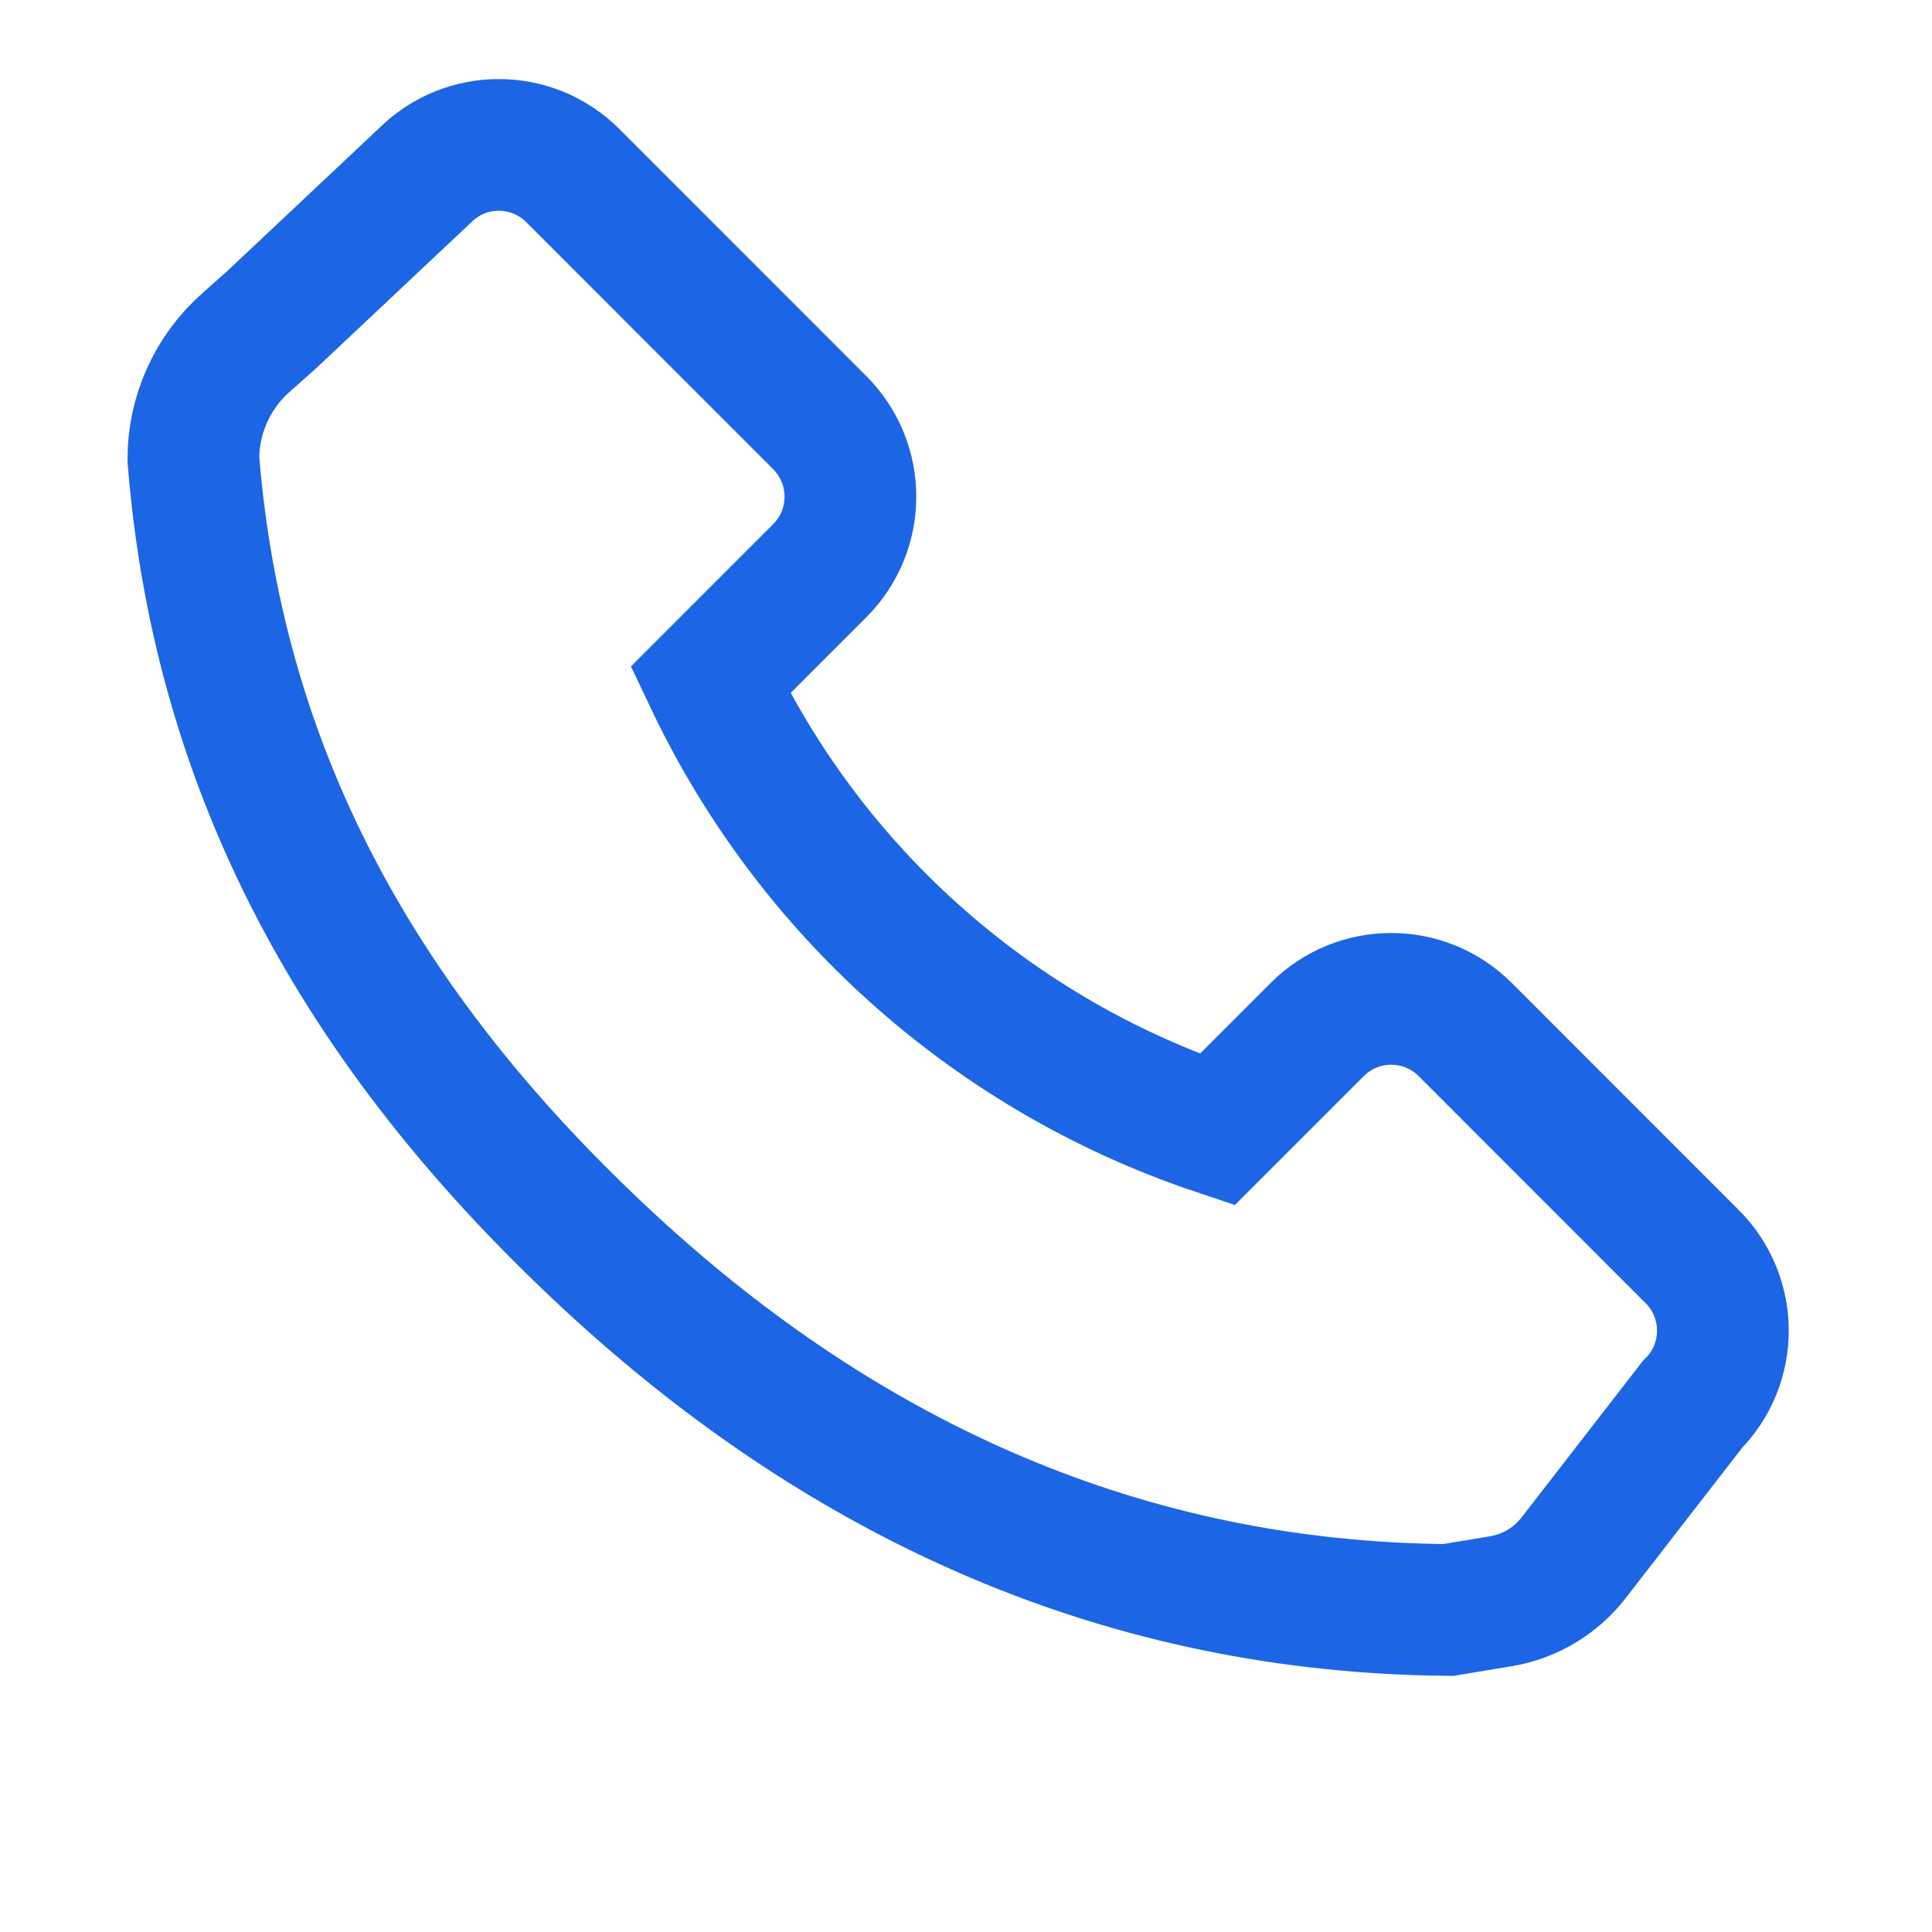
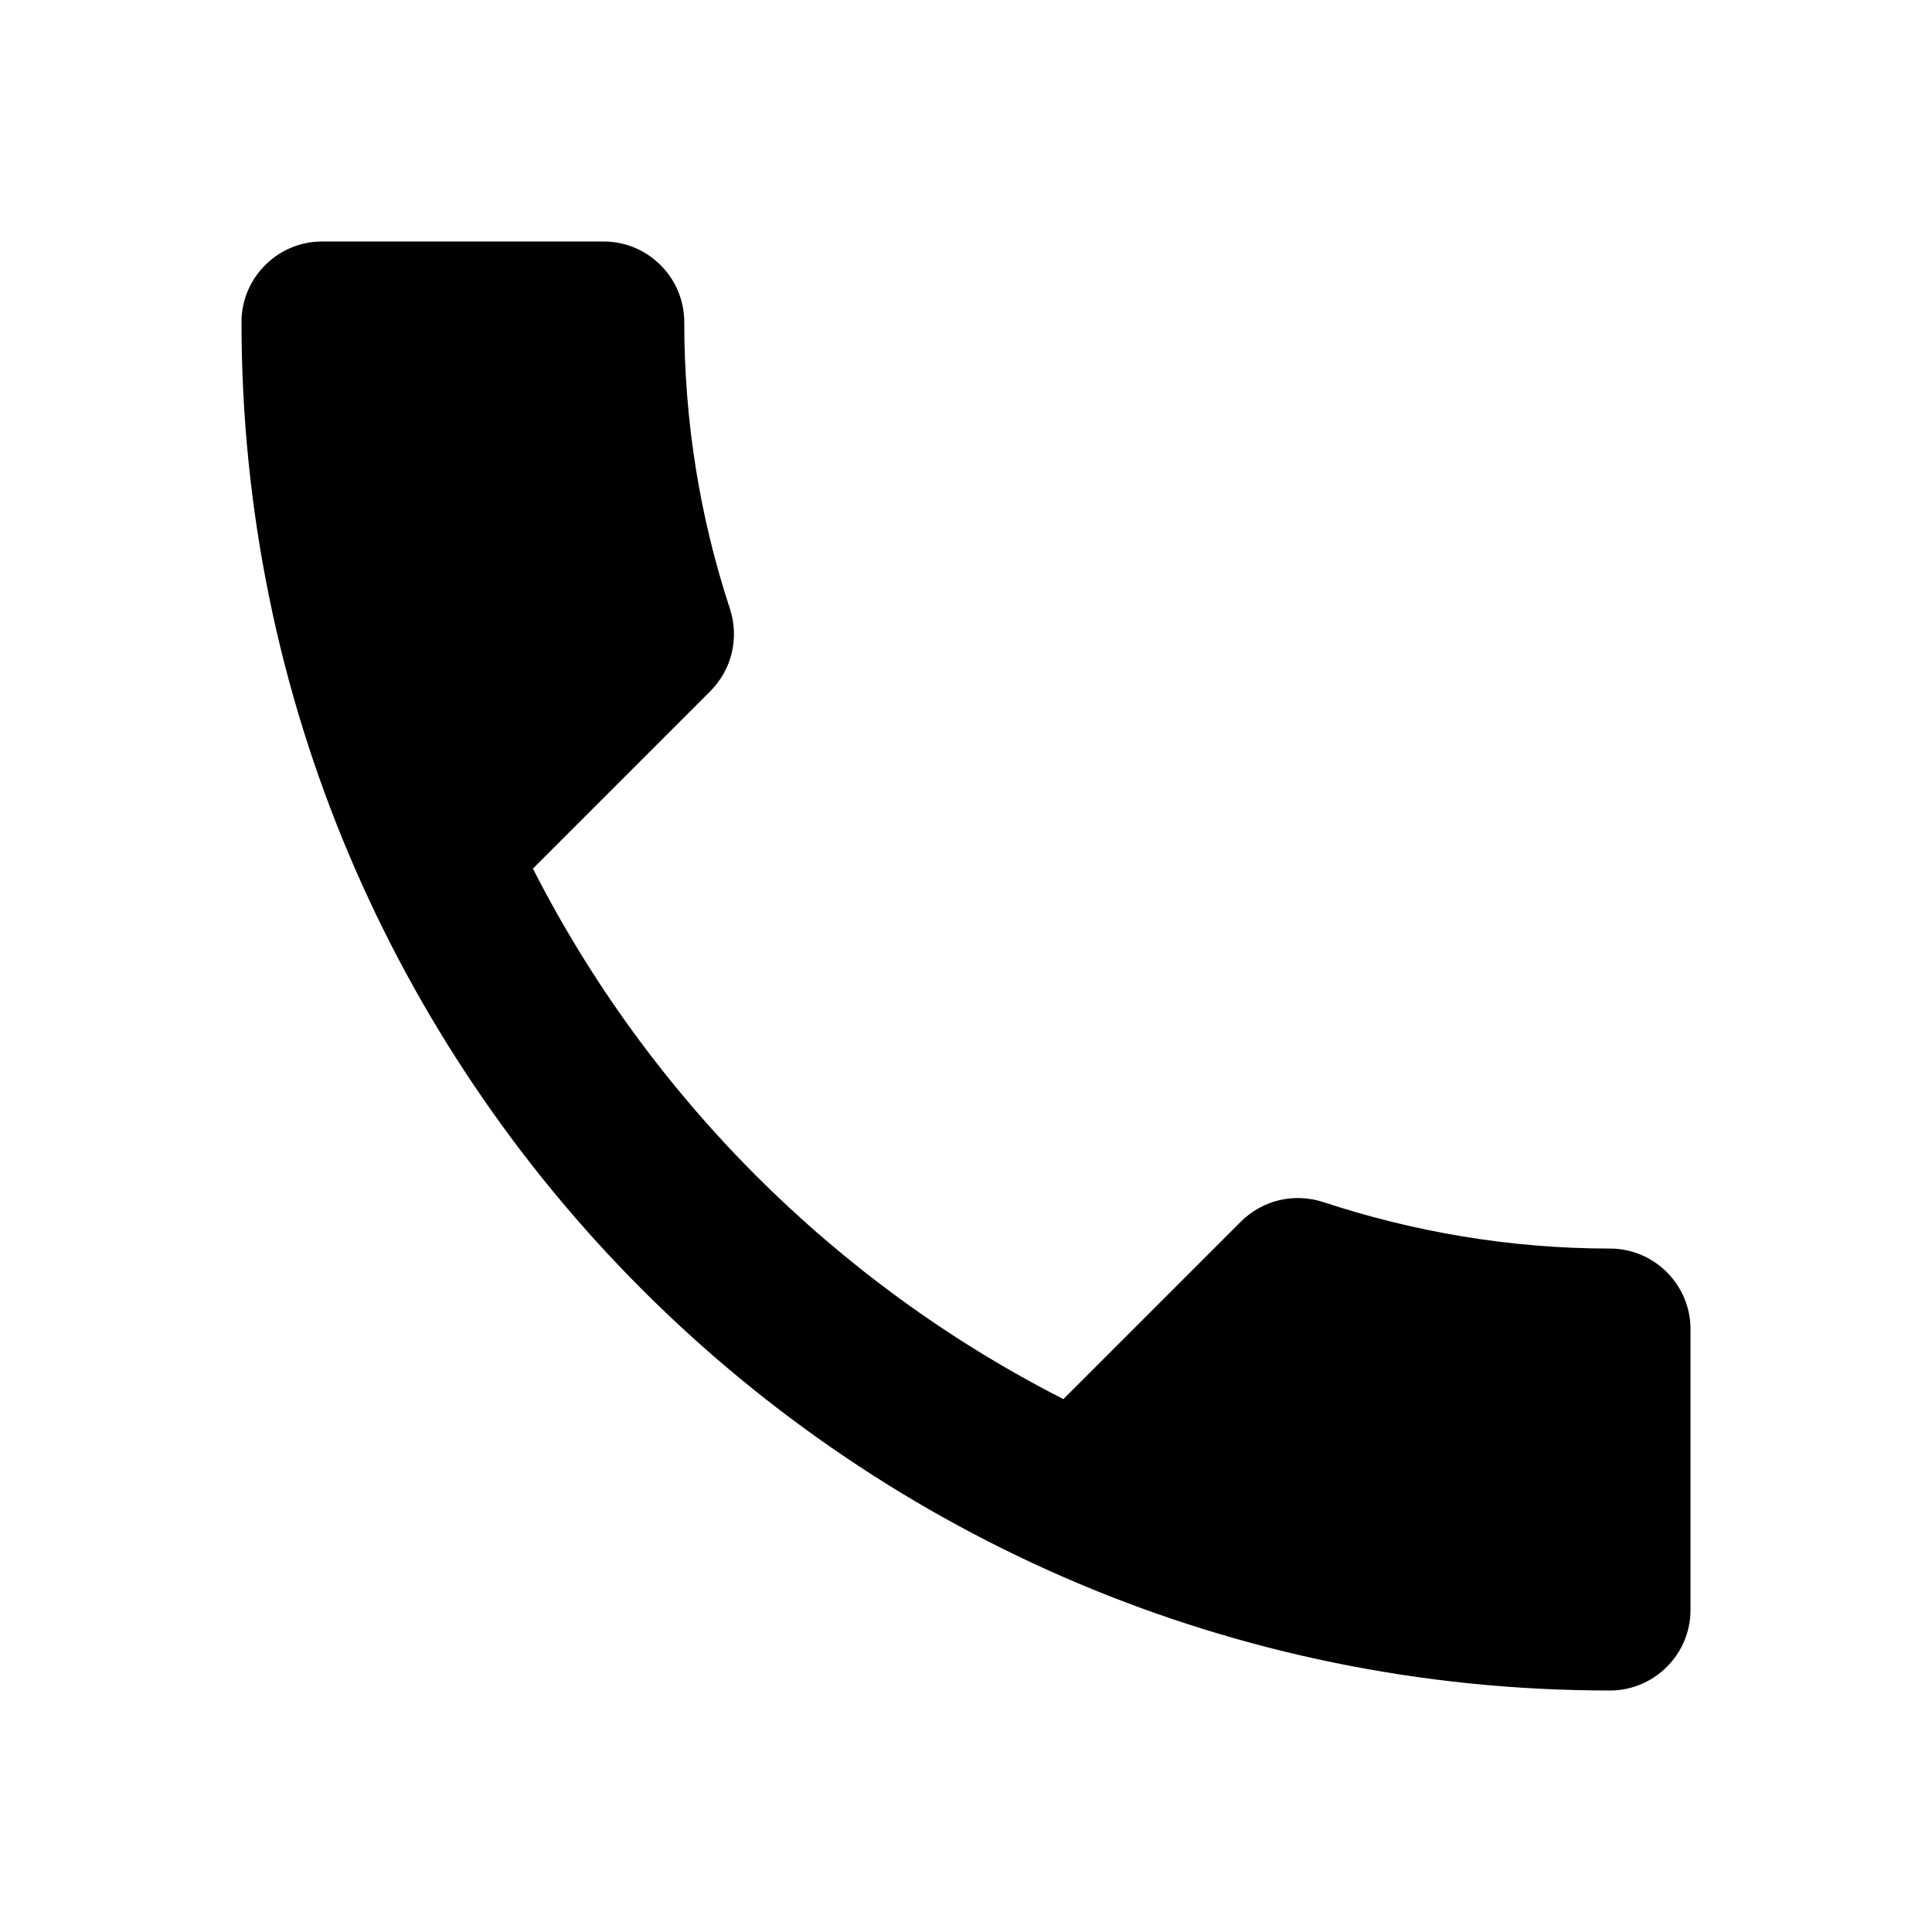
- <svg xmlns="http://www.w3.org/2000/svg" width="22" height="22" viewBox="0 0 22 22" fill="none">
-   <path fill-rule="evenodd" clip-rule="evenodd" d="M3.095 3.639L4.838 1.999C5.303 1.534 6.057 1.534 6.522 1.999L9.335 4.813C9.8 5.279 9.8 6.033 9.335 6.498L8.089 7.745C8.624 8.872 9.372 9.897 10.304 10.758C11.336 11.711 12.55 12.425 13.86 12.863L15 11.723C15.465 11.258 16.219 11.258 16.684 11.723L19.27 14.31C19.735 14.775 19.735 15.53 19.27 15.995L17.918 17.74C17.714 18.003 17.417 18.18 17.088 18.234V18.234L16.493 18.333C12.82 18.302 9.658 16.879 6.957 14.384C4.226 11.86 2.498 8.935 2.202 5.227V5.227C2.202 4.722 2.418 4.241 2.796 3.905L3.095 3.639Z" stroke="#1C66E5" stroke-width="1.5" />
+ <svg xmlns="http://www.w3.org/2000/svg" width="24" height="24" viewBox="0 0 24 24" fill="none">
+   <path d="M6.62 10.79C8.06 13.62 10.38 15.94 13.21 17.38L15.41 15.18C15.69 14.9 16.08 14.82 16.43 14.93C17.55 15.3 18.75 15.51 20 15.51C20.55 15.51 21 15.96 21 16.51V20C21 20.55 20.55 21 20 21C10.61 21 3 13.39 3 4C3 3.45 3.45 3 4 3H7.5C8.05 3 8.5 3.45 8.5 4C8.5 5.25 8.7 6.45 9.07 7.57C9.18 7.92 9.1 8.31 8.82 8.59L6.62 10.79Z" fill="currentColor" />
</svg>
